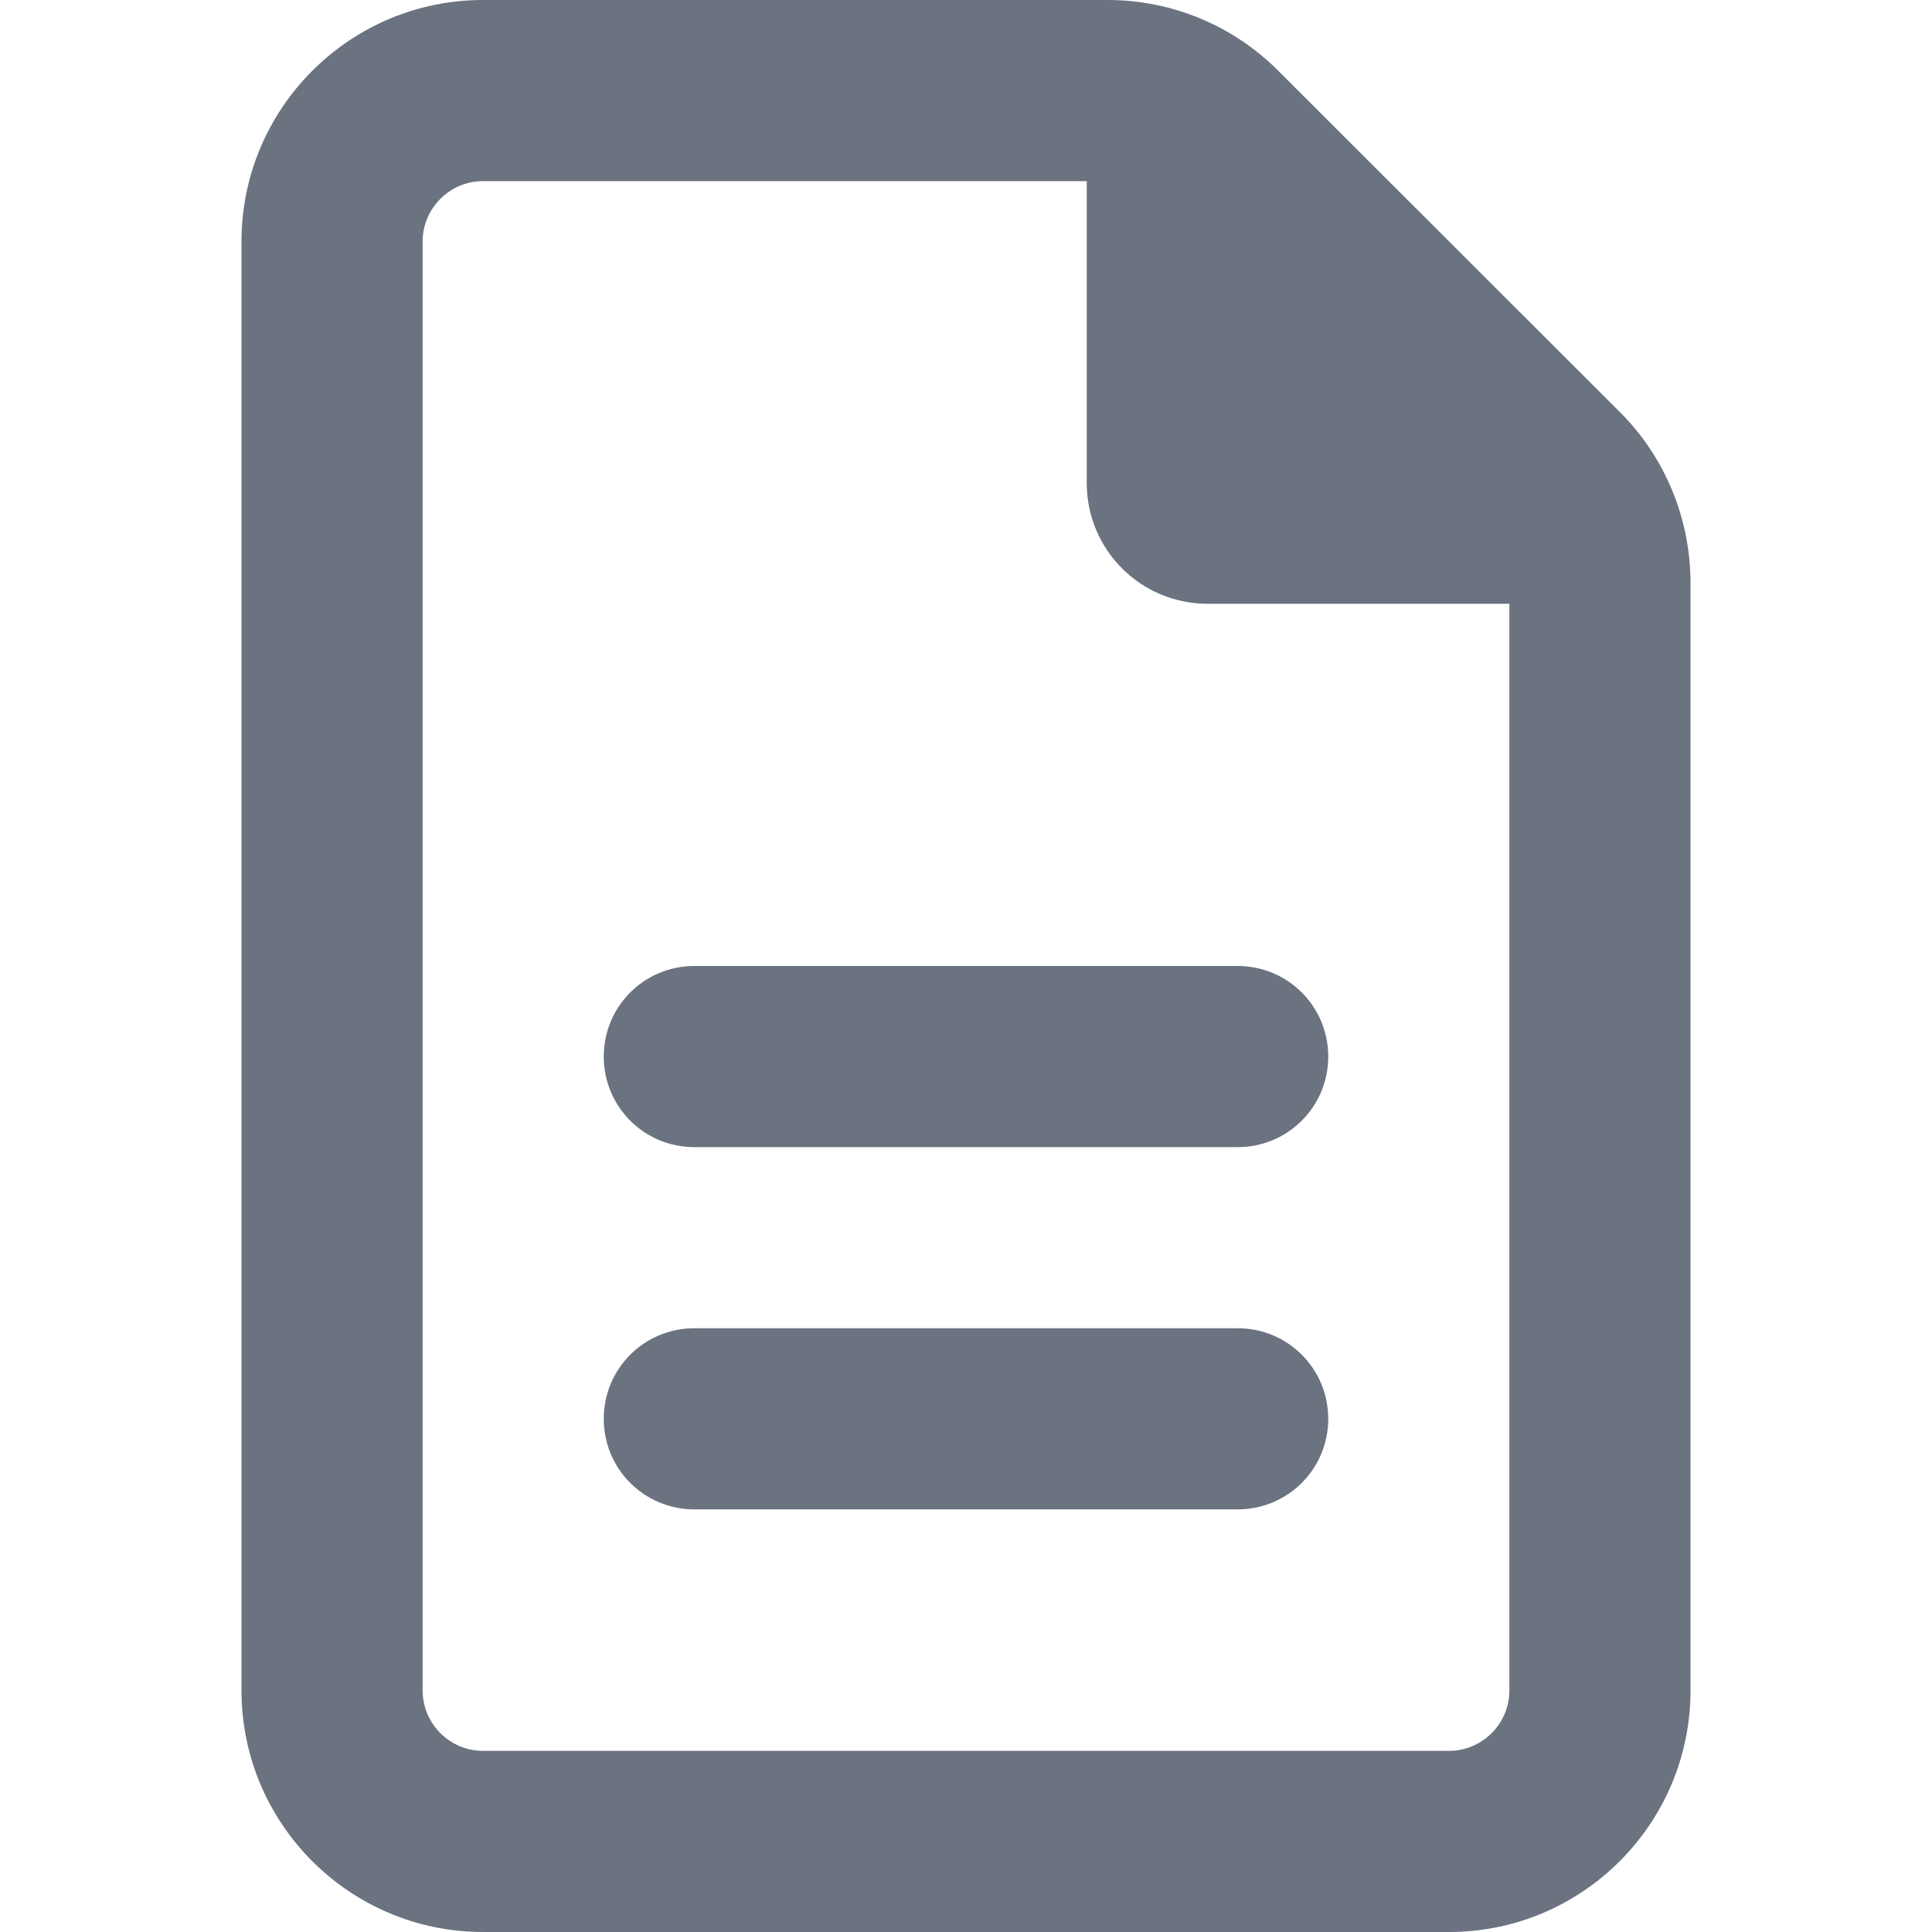
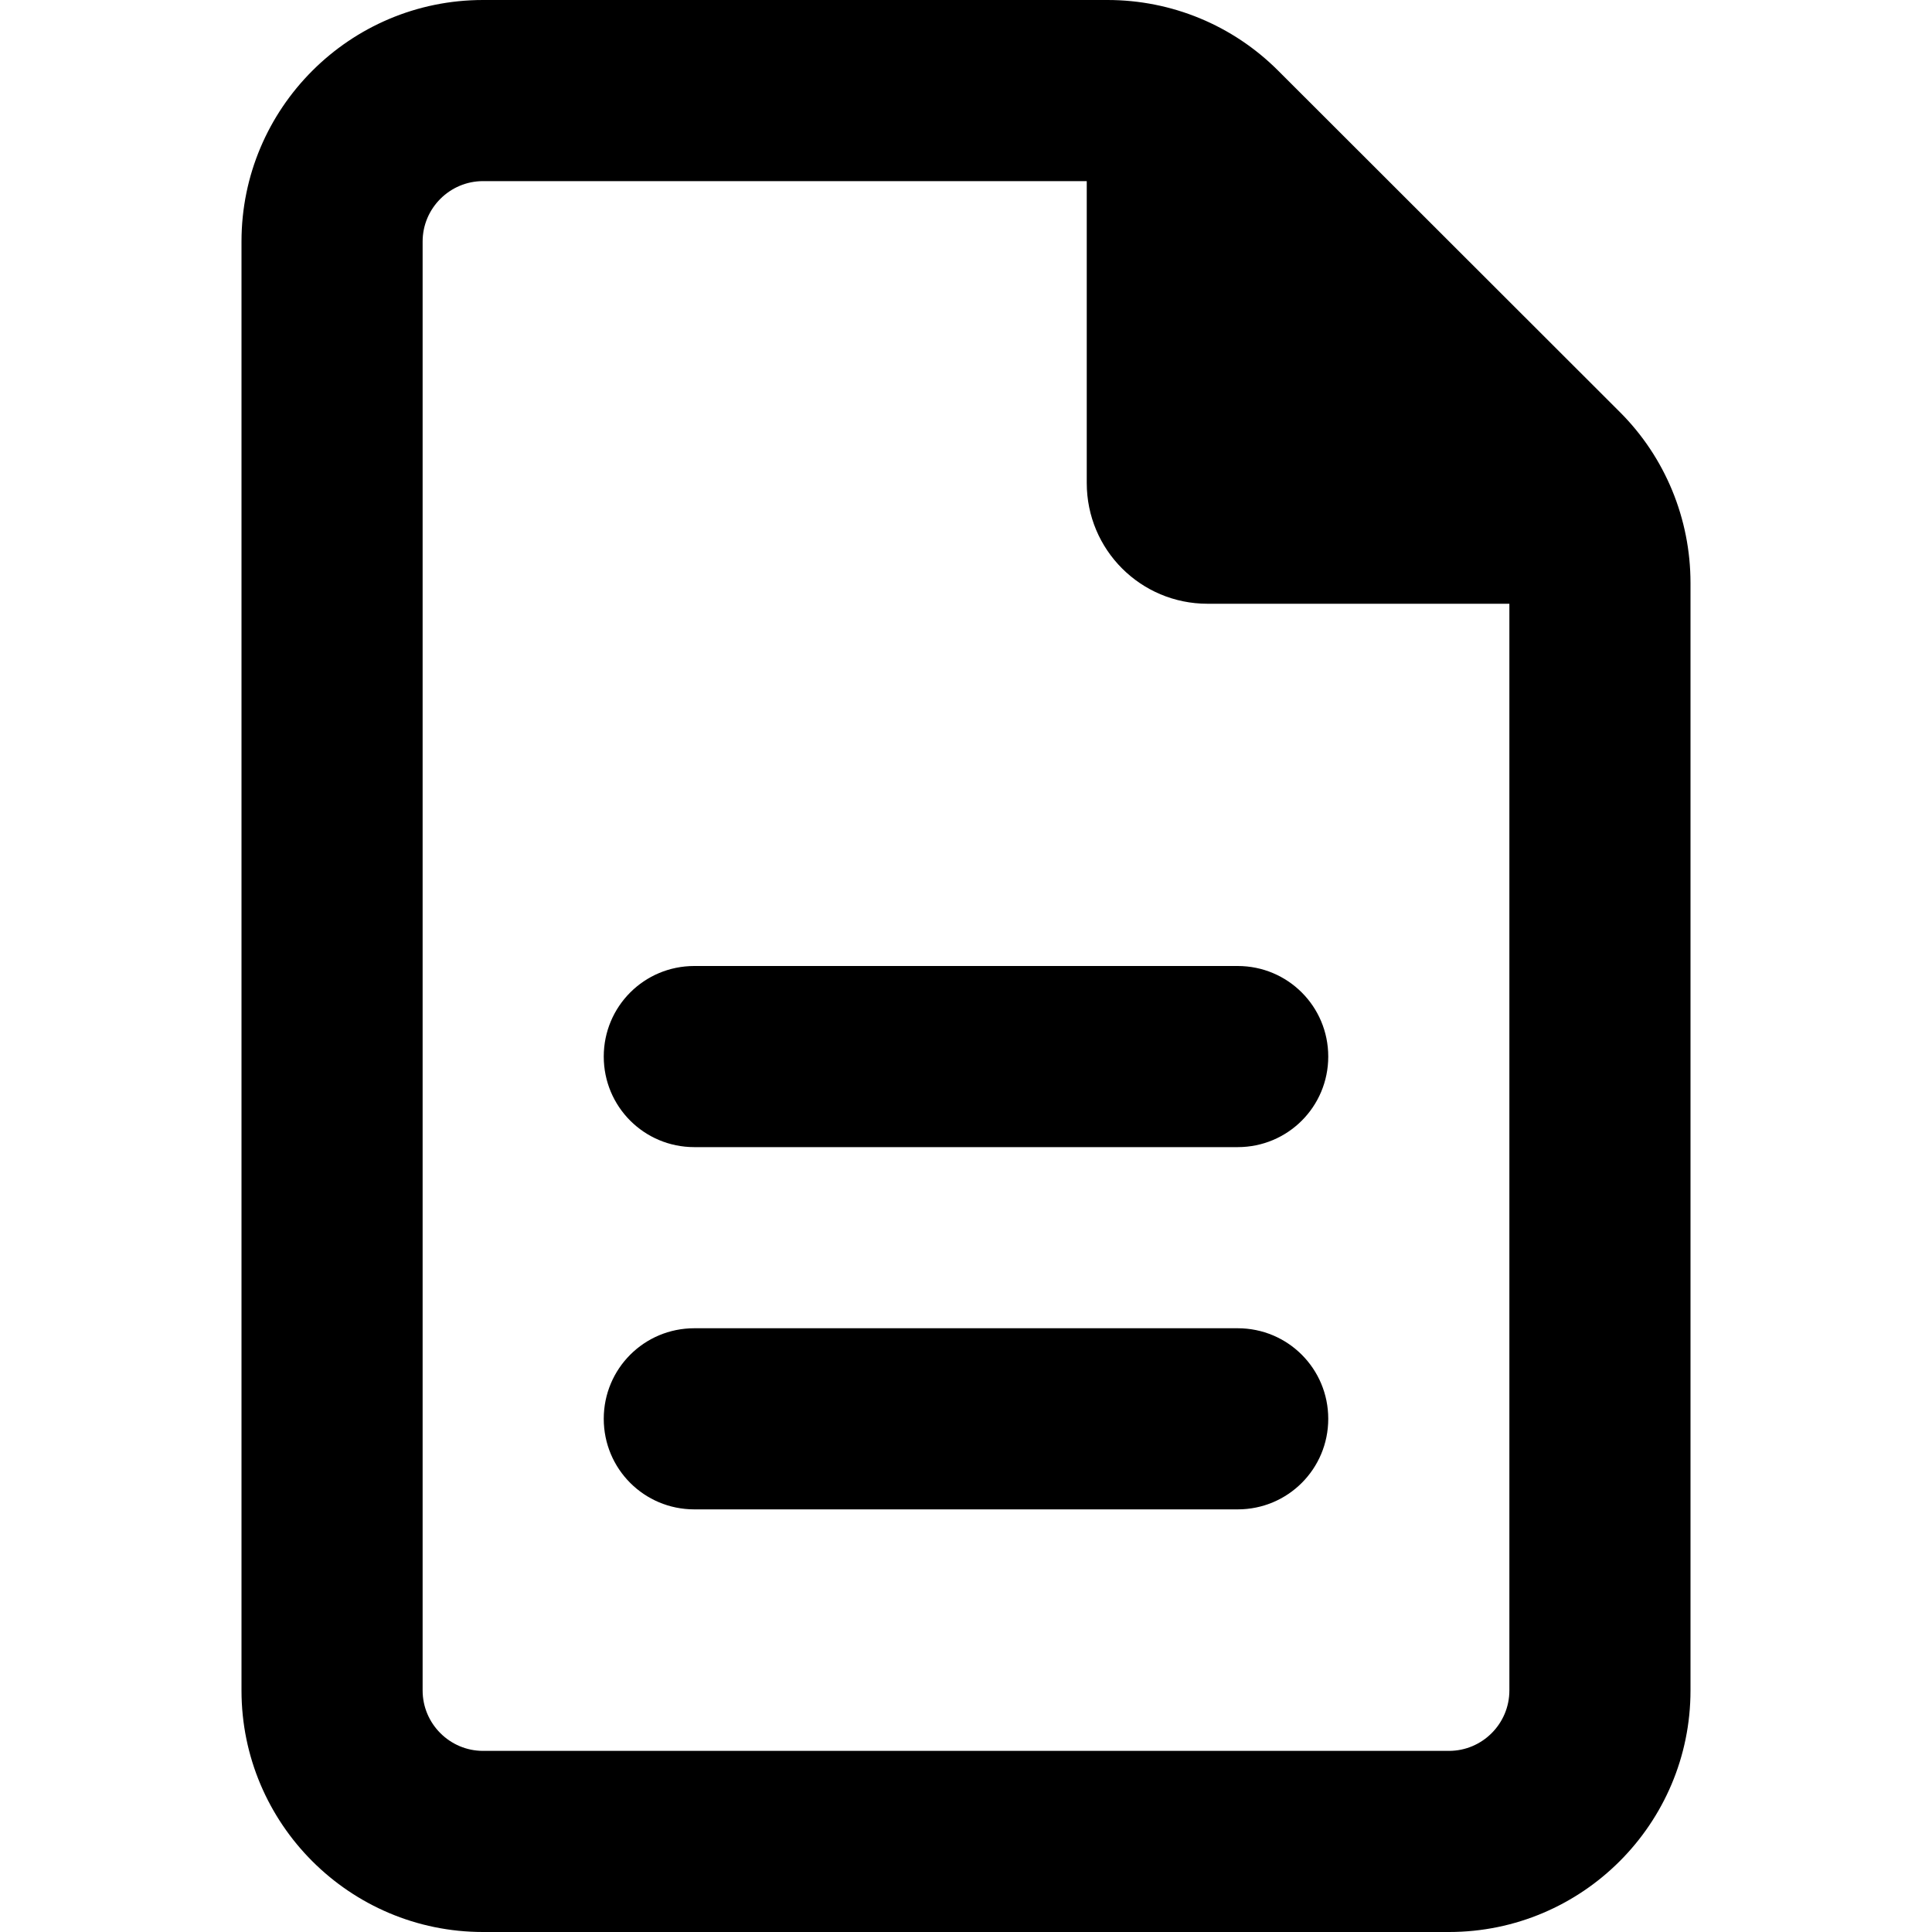
- <svg xmlns="http://www.w3.org/2000/svg" width="24" height="24" viewBox="0 0 24 24" fill="currentColor">
-   <path d="M6 21.75C5.588 21.75 5.25 21.413 5.25 21V3C5.25 2.587 5.588 2.25 6 2.25H13.5V6C13.5 6.83 14.17 7.5 15 7.5H18.75V21C18.75 21.413 18.413 21.75 18 21.75H6ZM6 0C4.345 0 3 1.345 3 3V21C3 22.655 4.345 24 6 24H18C19.655 24 21 22.655 21 21V7.242C21 6.445 20.686 5.681 20.123 5.119L15.877 0.877C15.314 0.314 14.555 0 13.758 0H6ZM8.625 12C8.002 12 7.5 12.502 7.5 13.125C7.5 13.748 8.002 14.25 8.625 14.25H15.375C15.998 14.25 16.5 13.748 16.5 13.125C16.5 12.502 15.998 12 15.375 12H8.625ZM8.625 16.5C8.002 16.5 7.5 17.002 7.5 17.625C7.5 18.248 8.002 18.75 8.625 18.75H15.375C15.998 18.75 16.5 18.248 16.5 17.625C16.5 17.002 15.998 16.5 15.375 16.5H8.625Z" fill="#6B7280" />
+ <svg xmlns="http://www.w3.org/2000/svg" viewBox="0 0 24 24" fill="currentColor">
+   <path d="M6 21.75C5.588 21.75 5.25 21.413 5.25 21V3C5.25 2.587 5.588 2.25 6 2.25H13.5V6C13.5 6.83 14.17 7.5 15 7.5H18.75V21C18.75 21.413 18.413 21.75 18 21.75H6ZM6 0C4.345 0 3 1.345 3 3V21C3 22.655 4.345 24 6 24H18C19.655 24 21 22.655 21 21V7.242C21 6.445 20.686 5.681 20.123 5.119L15.877 0.877C15.314 0.314 14.555 0 13.758 0H6ZM8.625 12C8.002 12 7.5 12.502 7.5 13.125C7.5 13.748 8.002 14.25 8.625 14.25H15.375C15.998 14.25 16.5 13.748 16.5 13.125C16.5 12.502 15.998 12 15.375 12H8.625ZM8.625 16.5C8.002 16.5 7.5 17.002 7.5 17.625C7.5 18.248 8.002 18.75 8.625 18.75H15.375C15.998 18.75 16.5 18.248 16.5 17.625C16.5 17.002 15.998 16.5 15.375 16.5H8.625Z" fill="currentColor" />
</svg>
